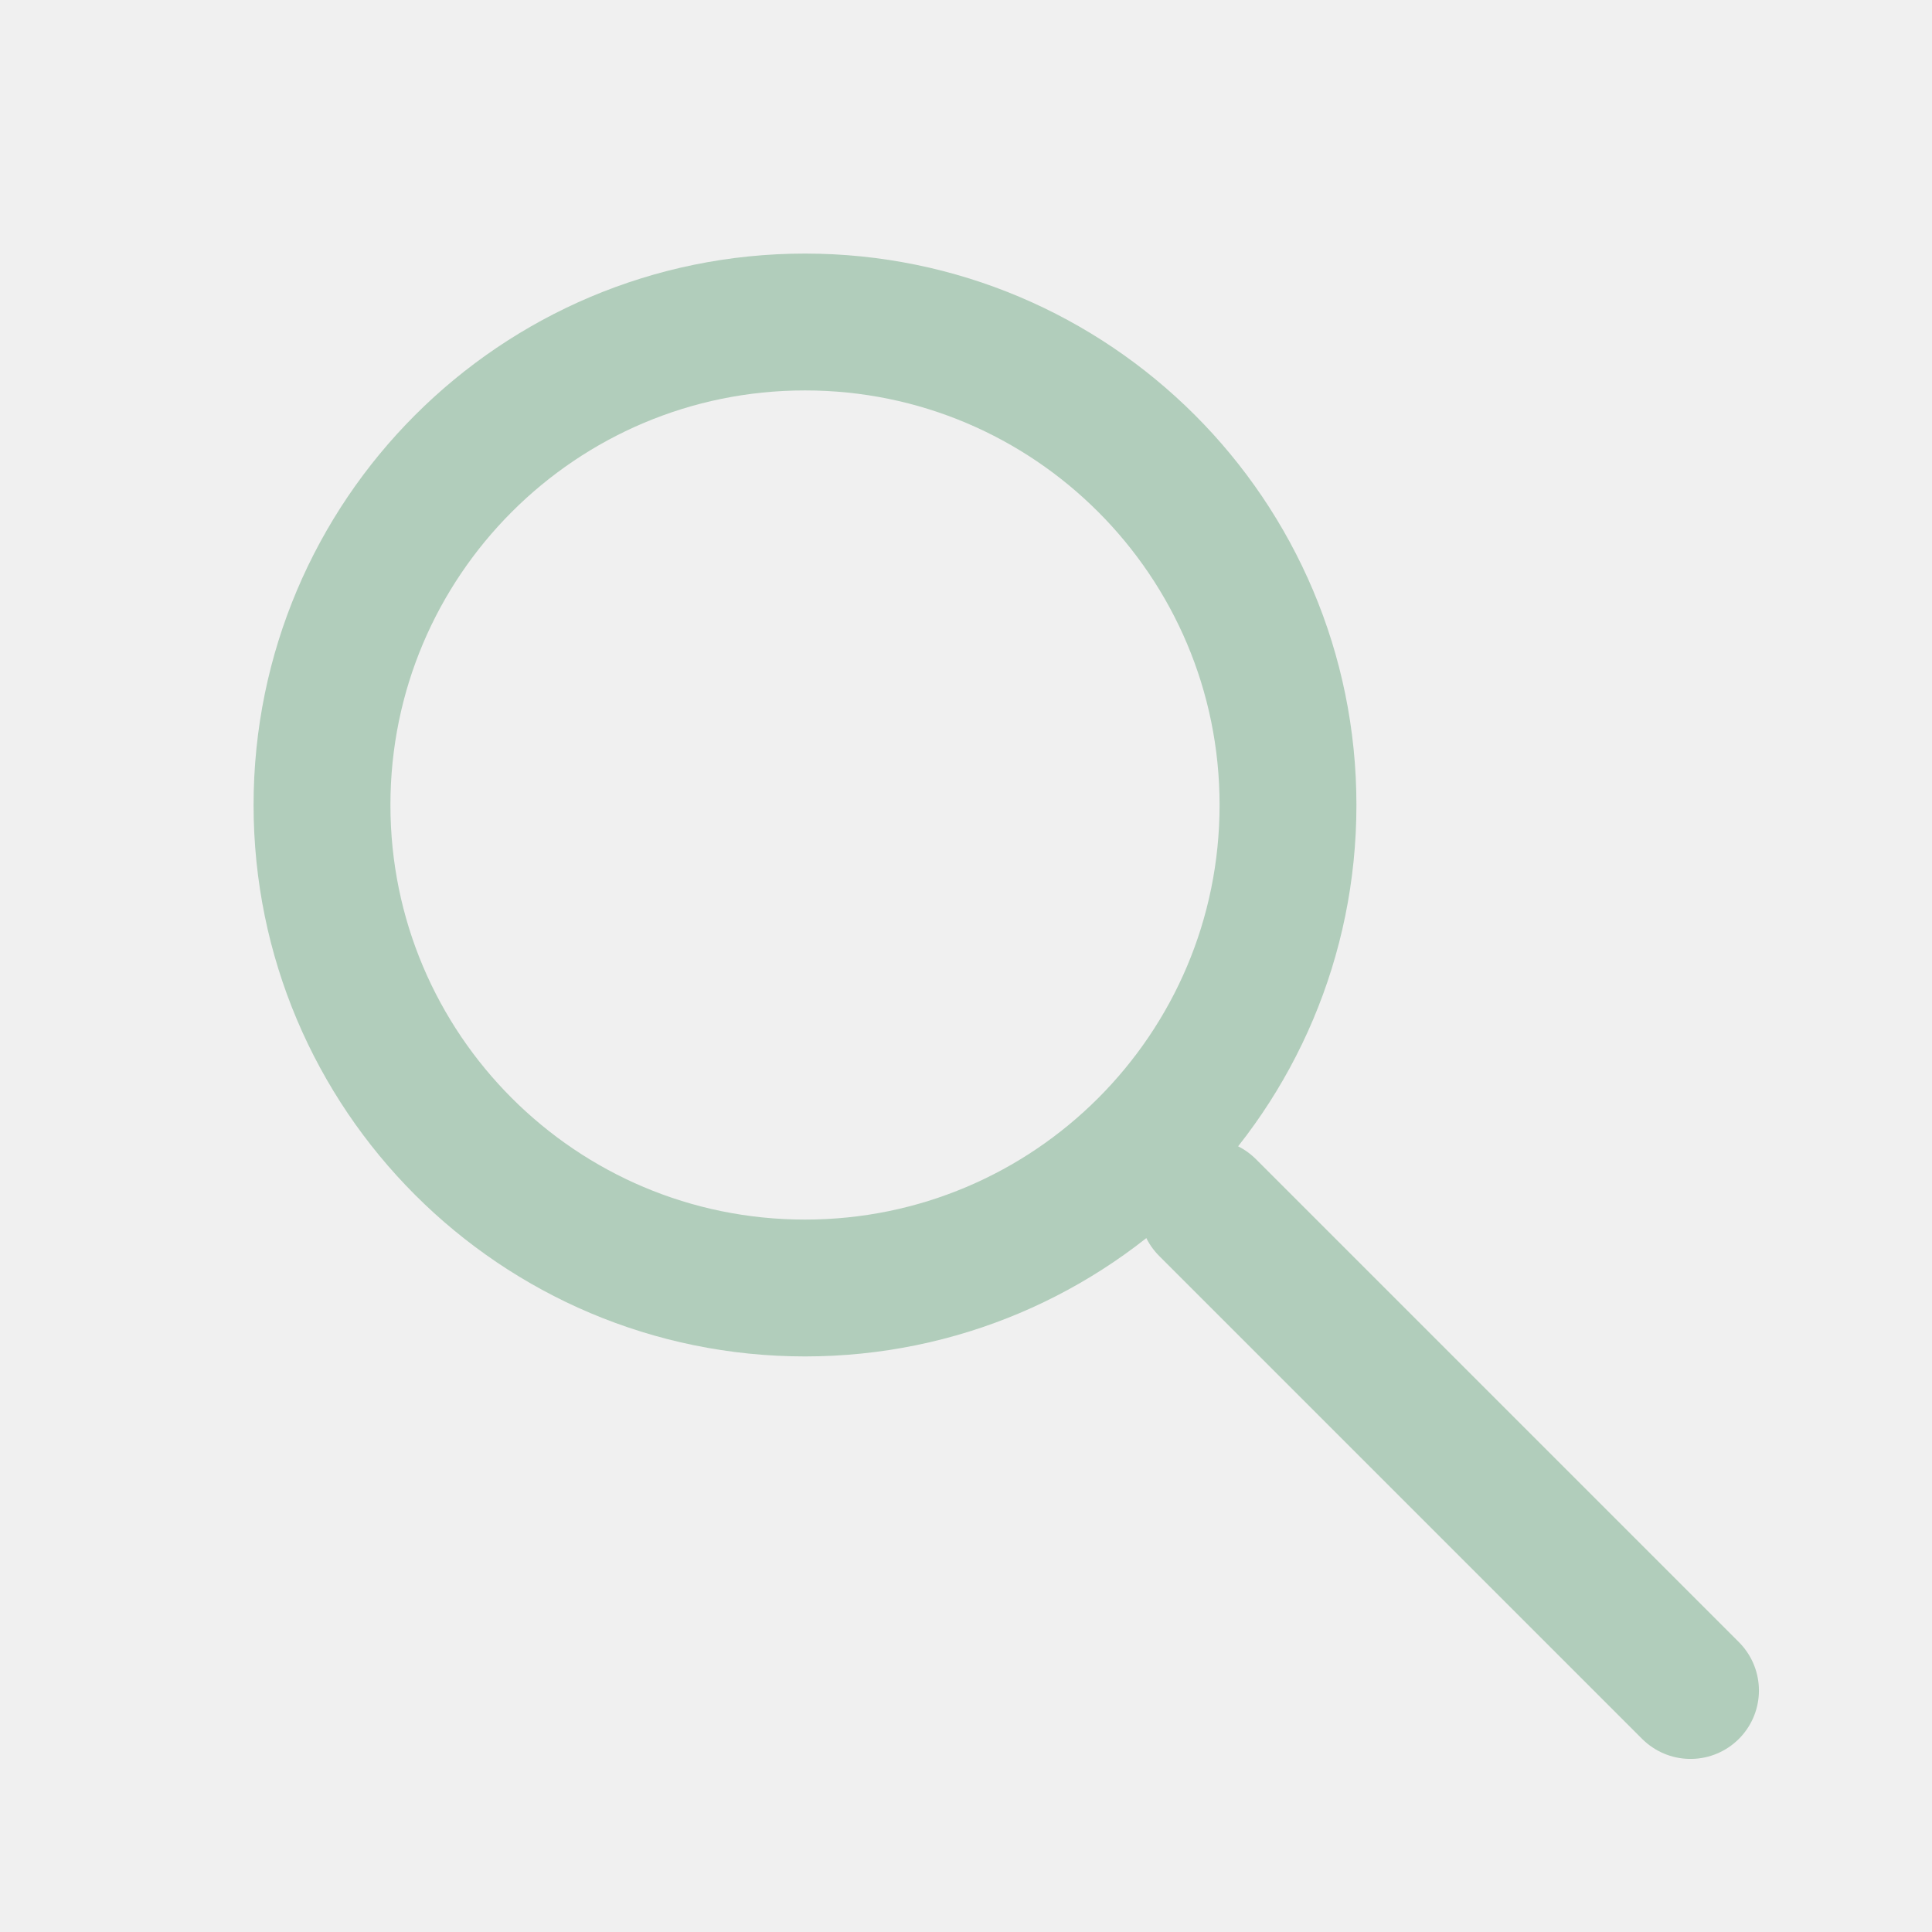
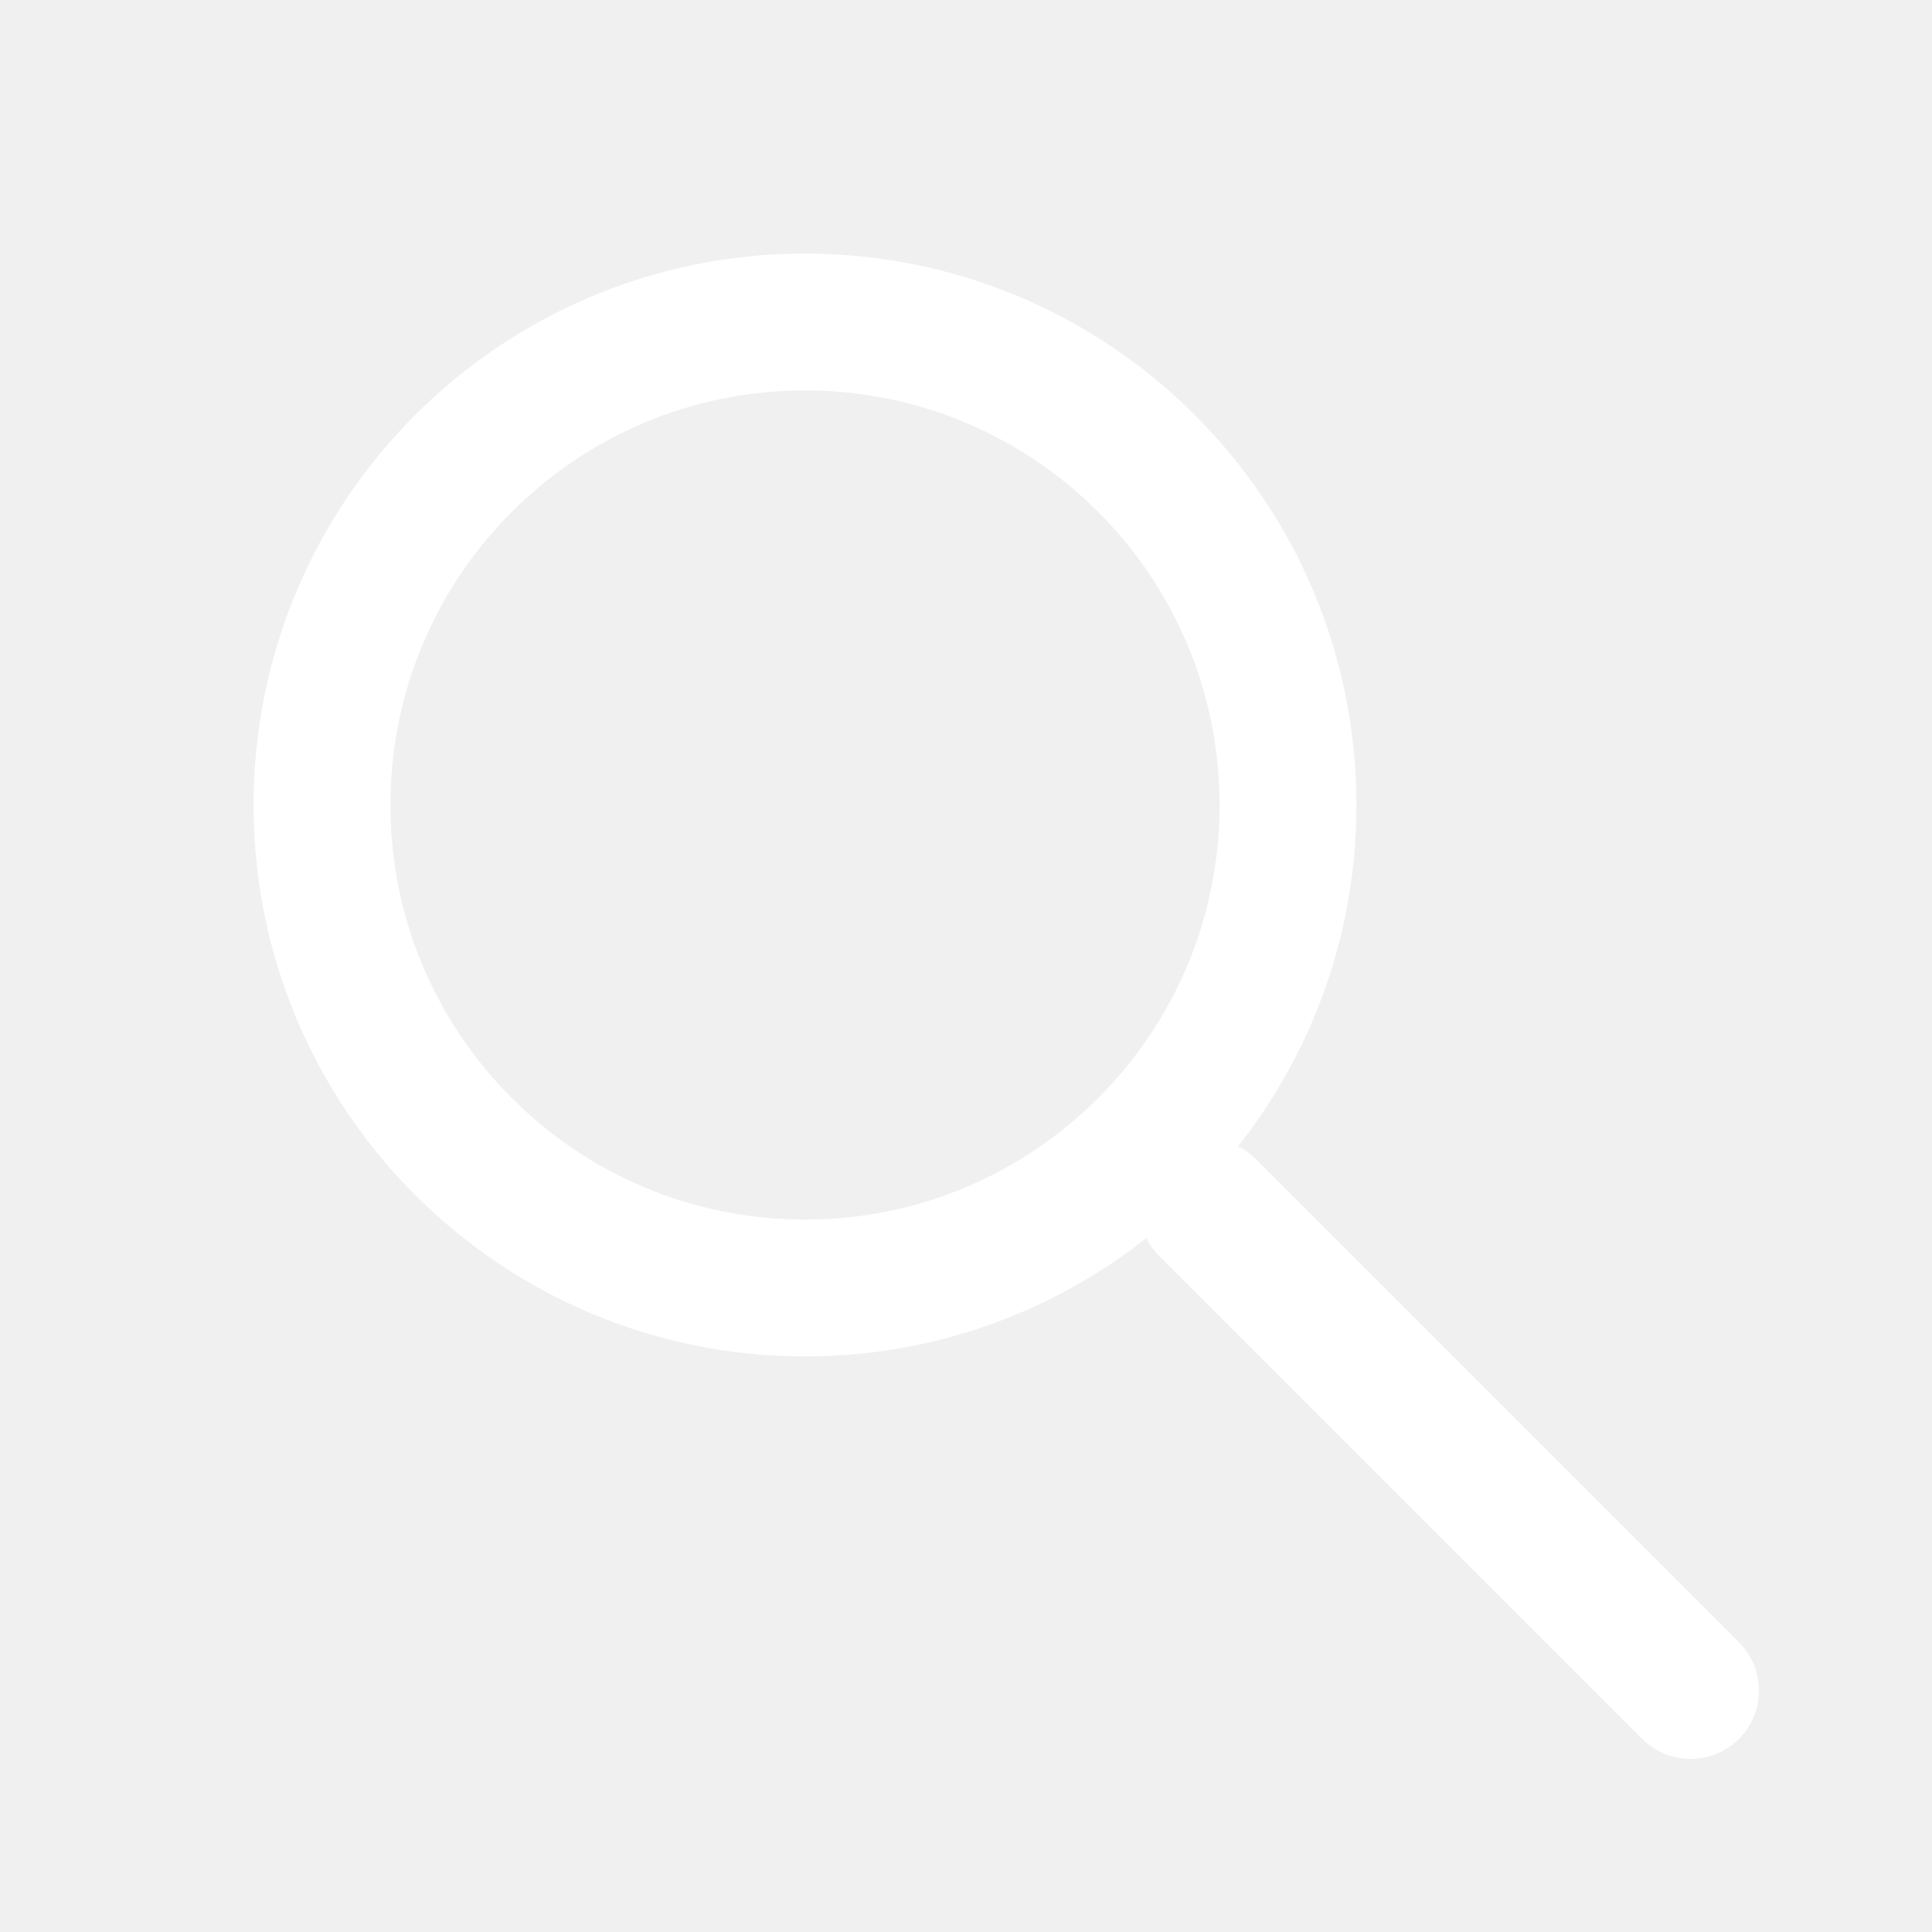
- <svg xmlns="http://www.w3.org/2000/svg" width="24" height="24" viewBox="0 0 24 24" fill="none" stroke="#B1CDBB" stroke-width="1.7" stroke-linecap="round" stroke-linejoin="round">
+ <svg xmlns="http://www.w3.org/2000/svg" width="24" height="24" viewBox="0 0 24 24" fill="none" stroke="#FFFFFF" stroke-width="1.7" stroke-linecap="round" stroke-linejoin="round">
  <circle cx="10" cy="10" r="6" />
  <path d="m15 15 6 6" />
</svg>
